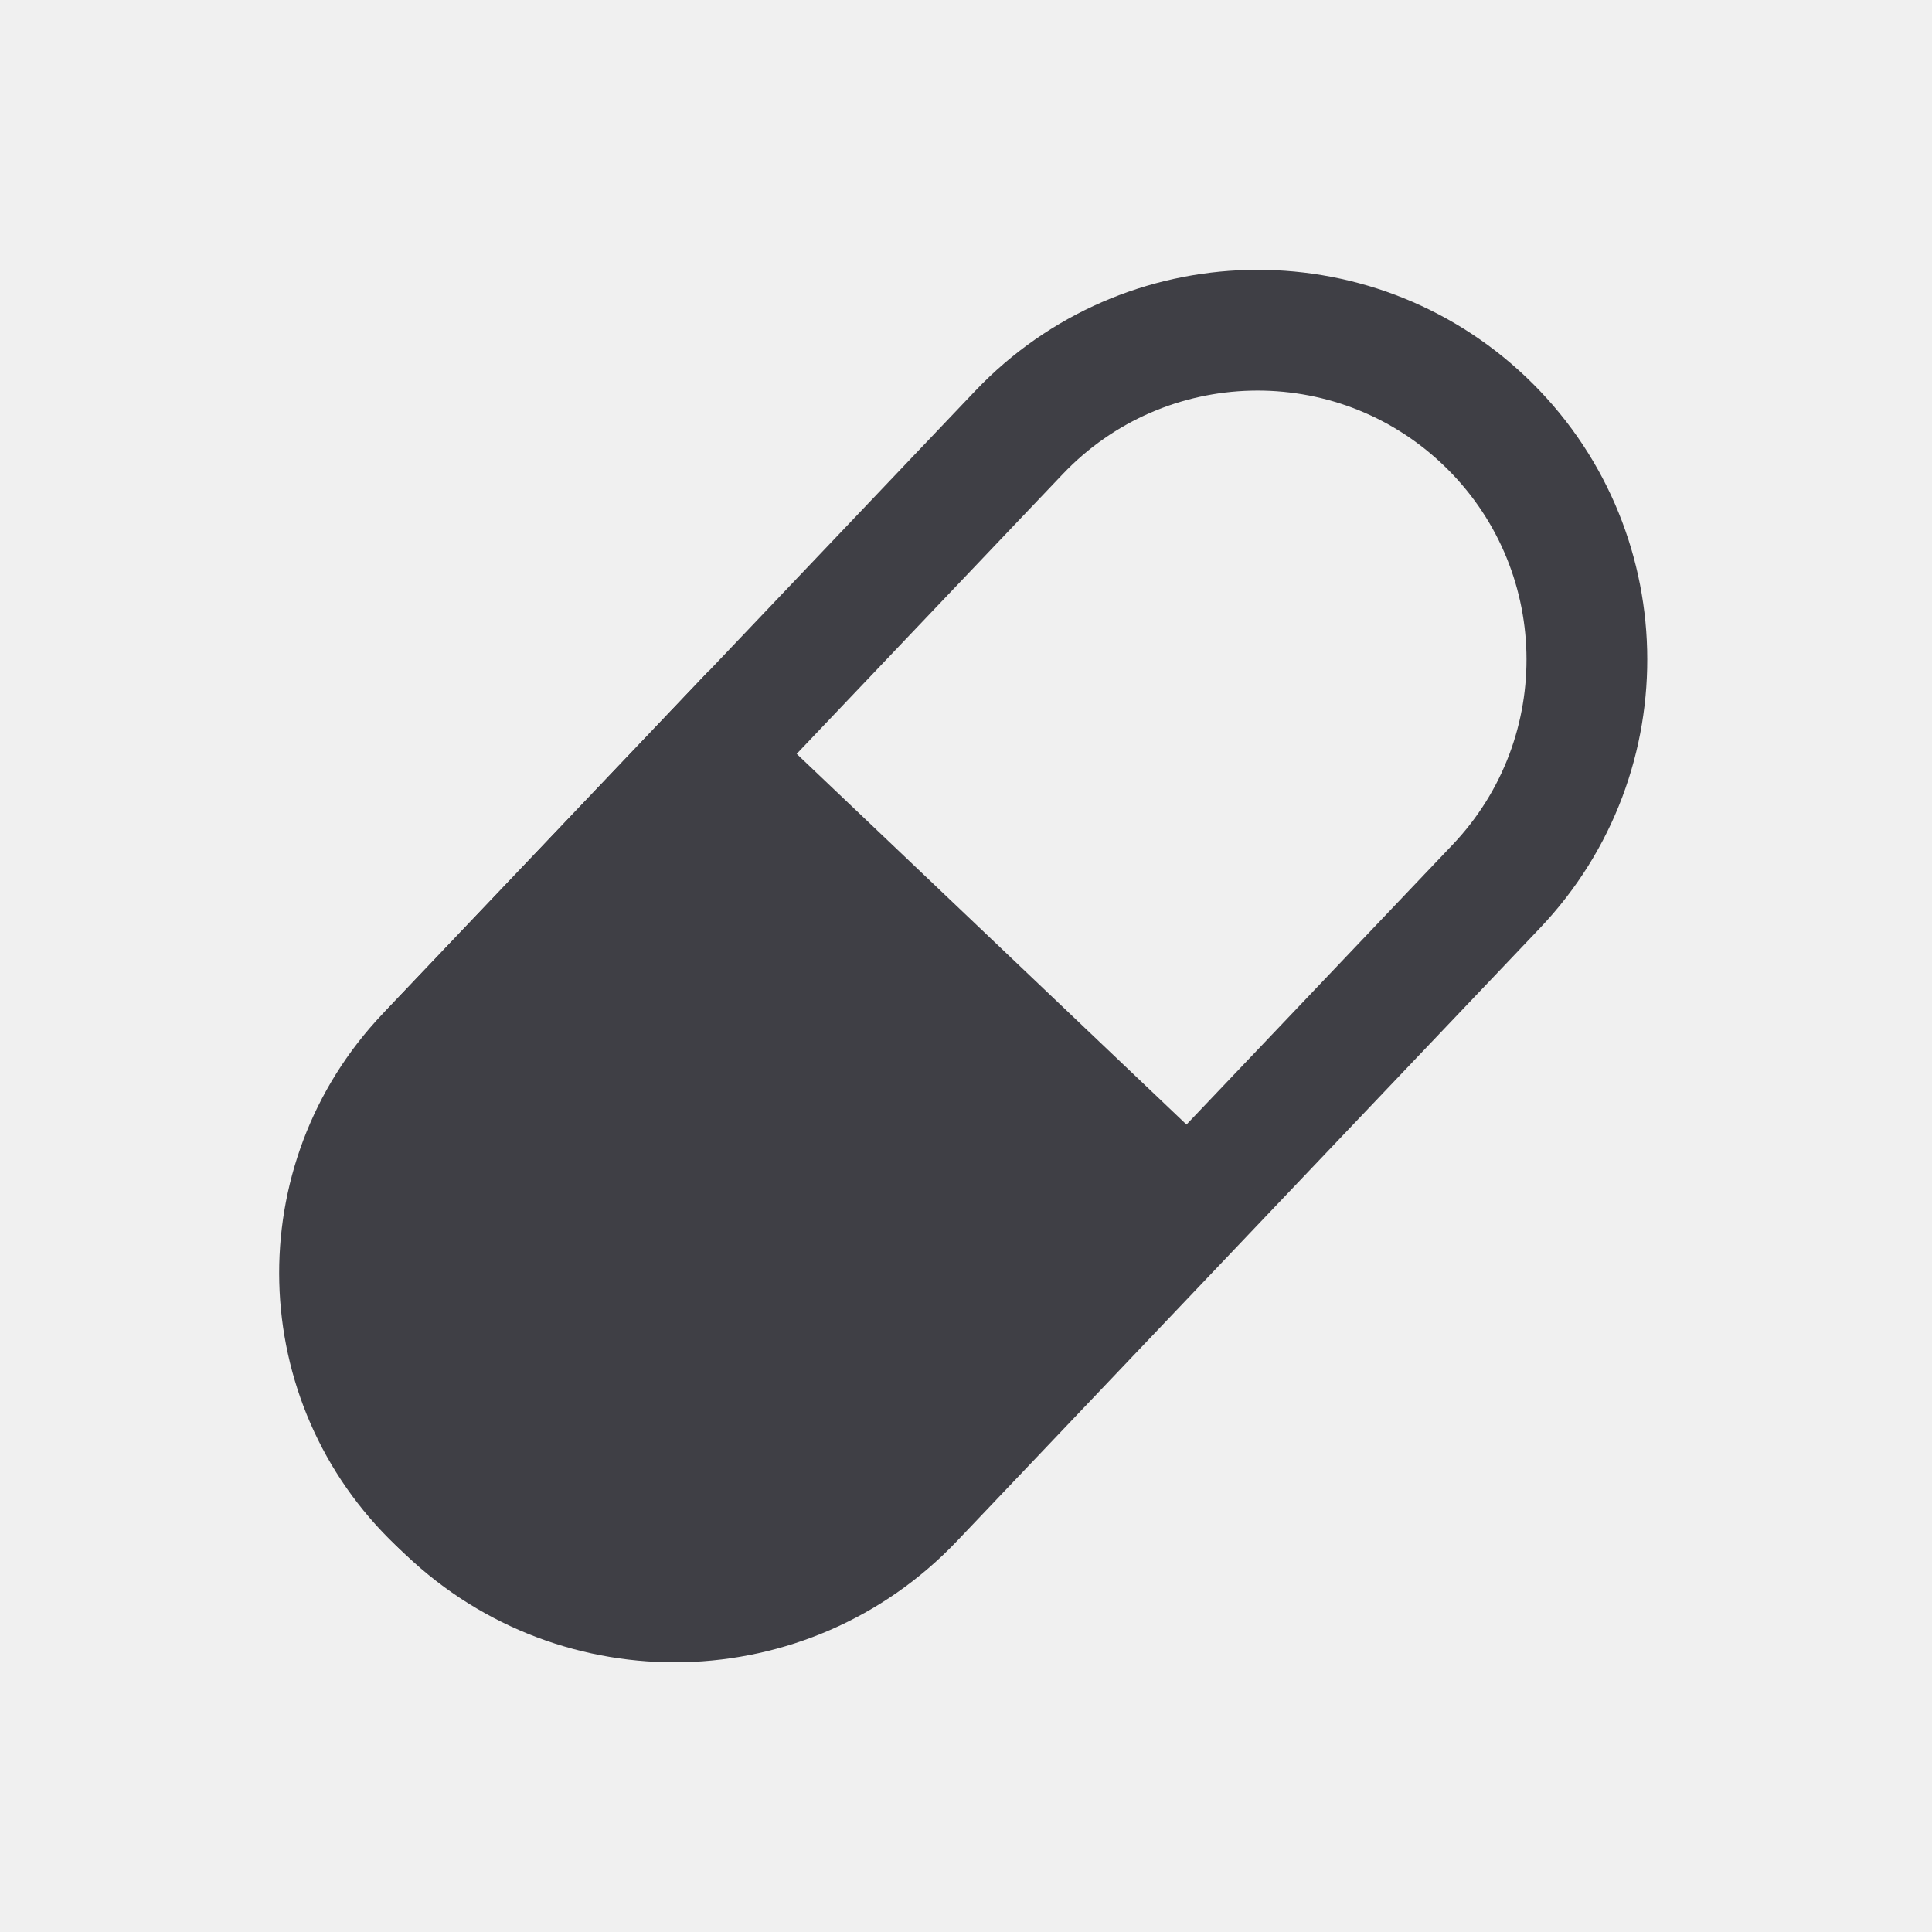
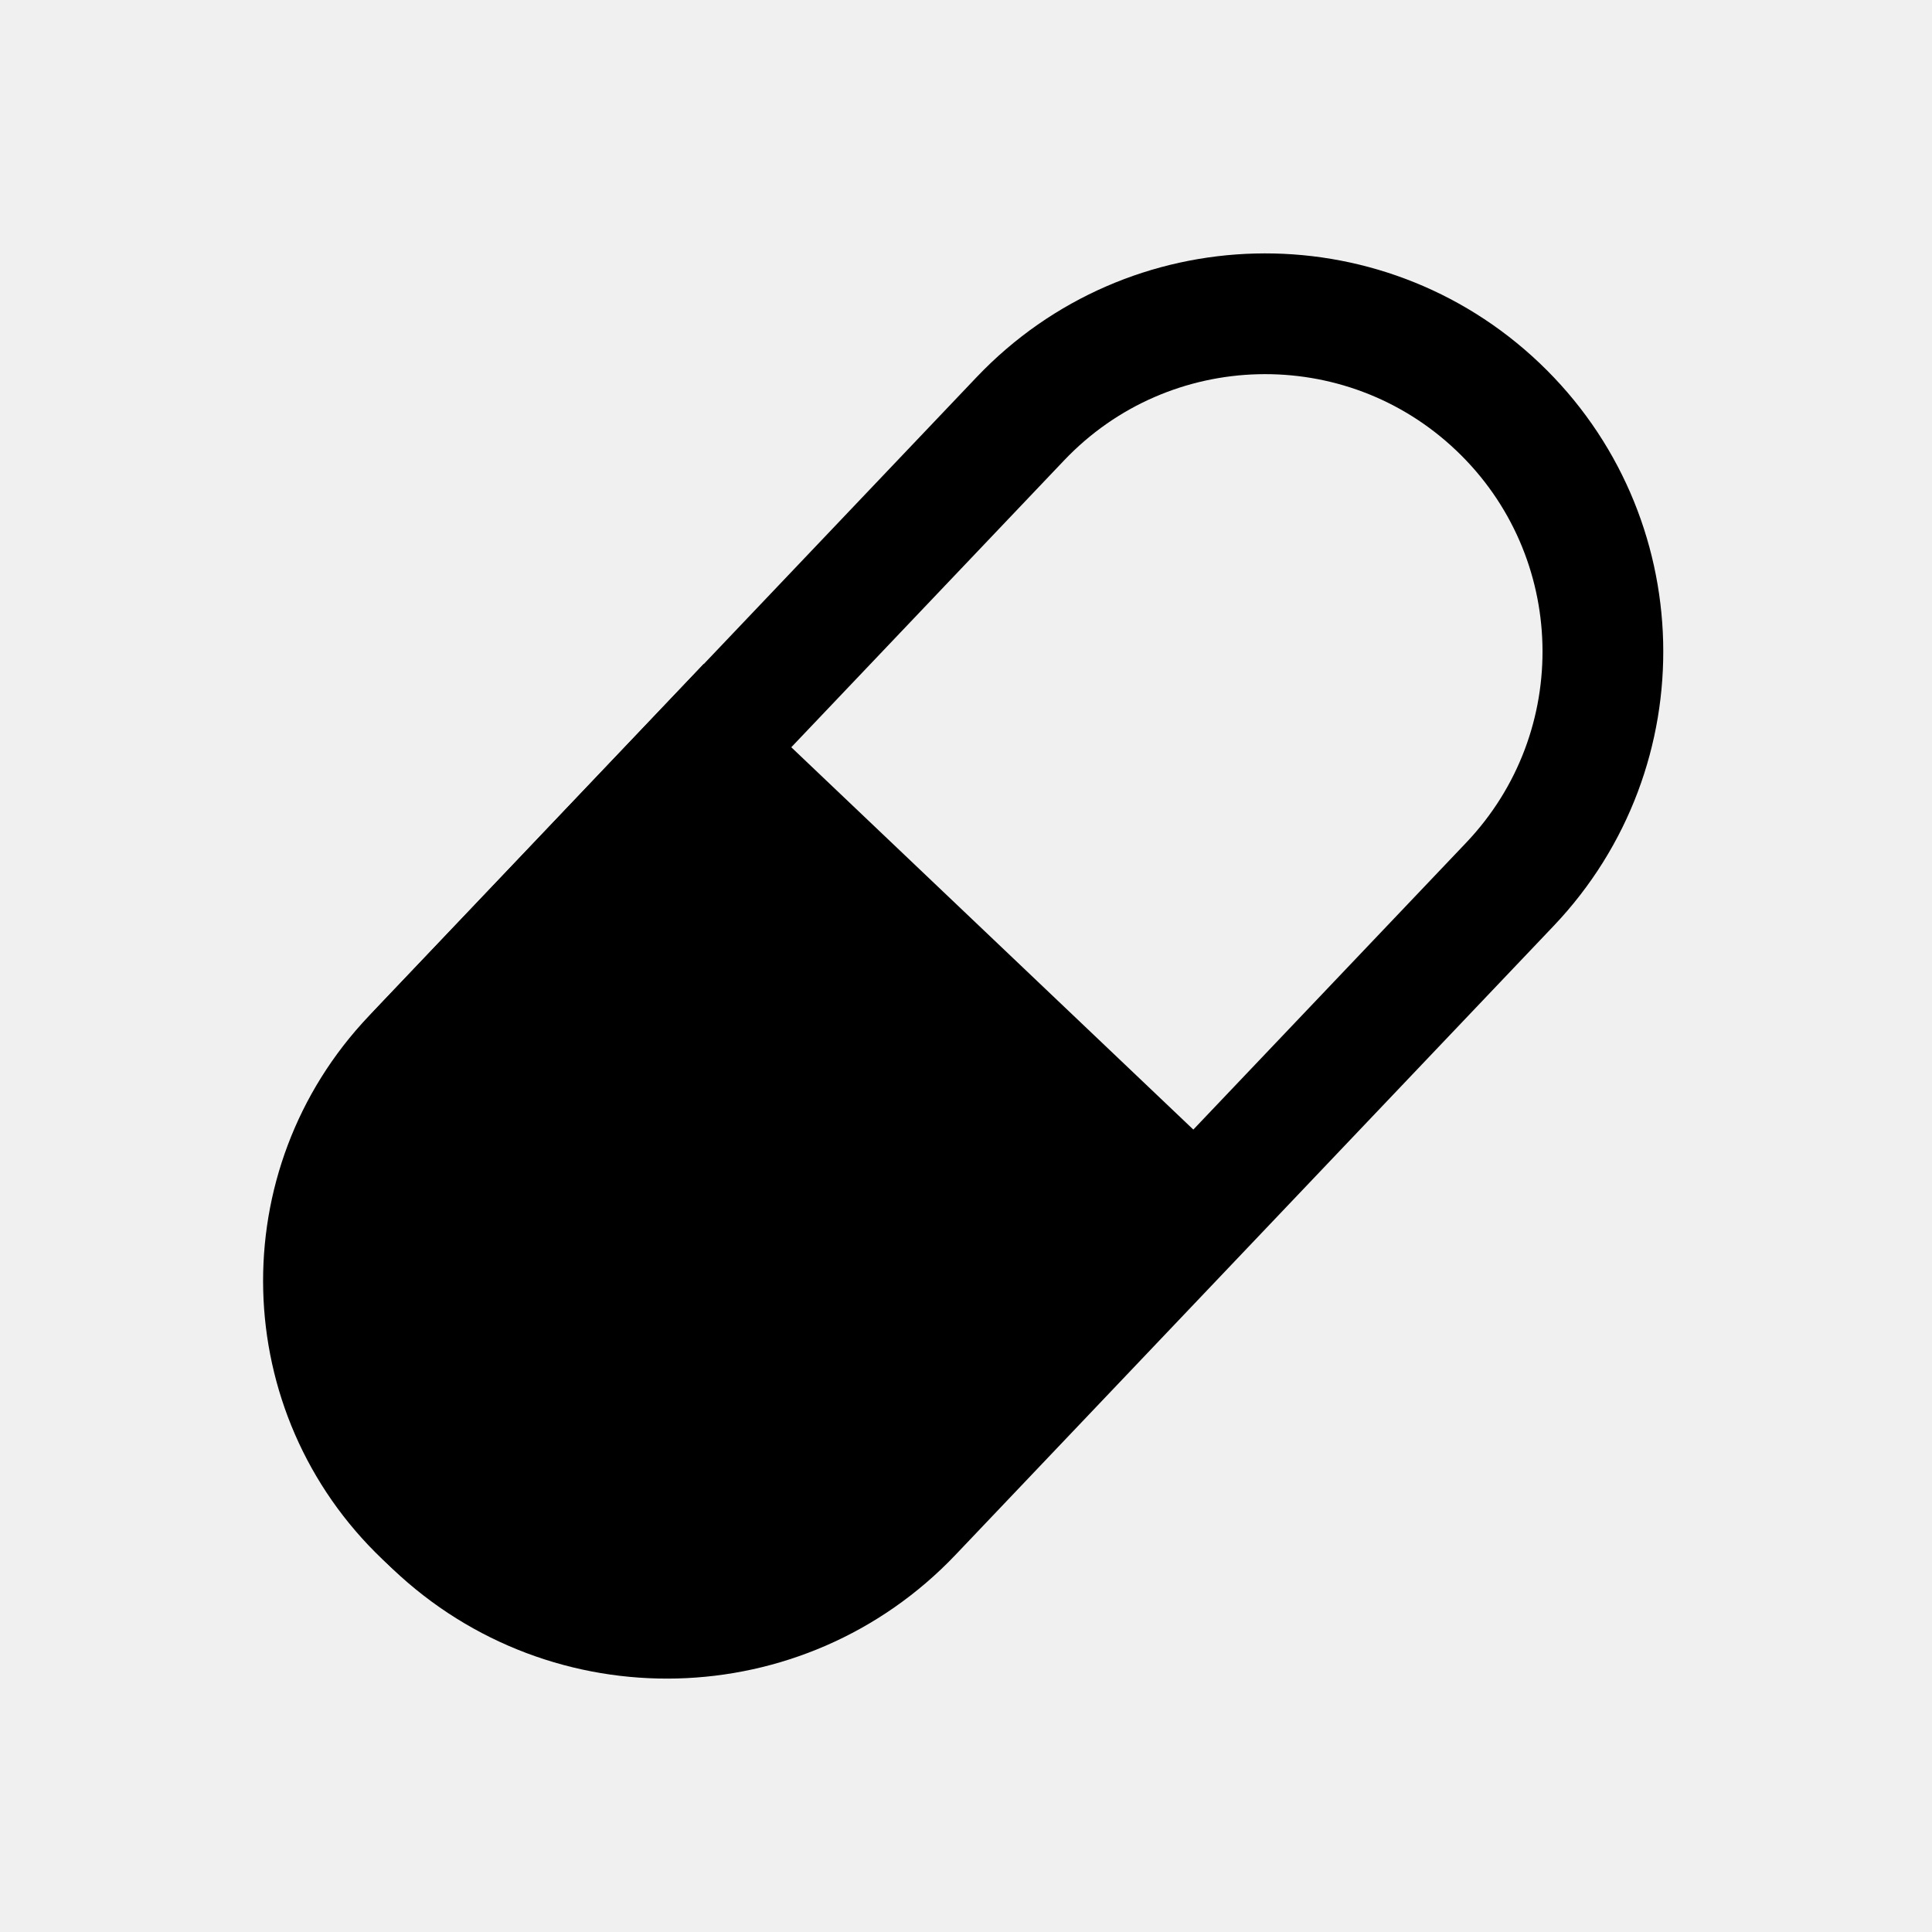
- <svg xmlns="http://www.w3.org/2000/svg" width="24" height="24" viewBox="0 0 24 24" fill="none">
-   <rect x="15.477" y="2.409" width="8.182" height="18.692" rx="4.091" transform="rotate(43.5625 15.4766 2.40869)" stroke="#3F3F45" stroke-width="1.5" stroke-linecap="round" stroke-linejoin="round" />
-   <mask id="mask0_9040_96699" style="mask-type:alpha" maskUnits="userSpaceOnUse" x="3" y="3" width="18" height="18">
-     <rect x="15.438" y="2.447" width="7.85" height="18.638" rx="3.925" transform="rotate(43.5625 15.4375 2.44727)" fill="white" stroke="white" stroke-width="1.5" stroke-linecap="round" stroke-linejoin="round" />
+ <svg xmlns="http://www.w3.org/2000/svg" width="18" height="18" viewBox="0 0 18 18" fill="none">
+   <rect x="11.675" y="1.621" width="6.294" height="14.38" rx="3.147" transform="rotate(43.5625 11.6748 1.62134)" stroke="currentColor" stroke-width="1.125" stroke-linecap="round" stroke-linejoin="round" />
+   <mask id="mask0_56_104" style="mask-type:alpha" maskUnits="userSpaceOnUse" x="2" y="2" width="14" height="14">
+     <rect x="11.645" y="1.651" width="6.039" height="14.338" rx="3.02" transform="rotate(43.5625 11.6453 1.65112)" fill="white" stroke="white" stroke-width="1.125" stroke-linecap="round" stroke-linejoin="round" />
  </mask>
-   <g mask="url(#mask0_9040_96699)">
-     <rect x="7.672" y="7.249" width="13.266" height="11.052" transform="rotate(43.56 7.67188 7.24902)" fill="#3F3F45" />
+   <g mask="url(#mask0_56_104)">
+     <rect x="5.672" y="5.345" width="10.205" height="8.502" transform="rotate(43.56 5.67188 5.34497)" fill="currentColor" />
  </g>
</svg>
